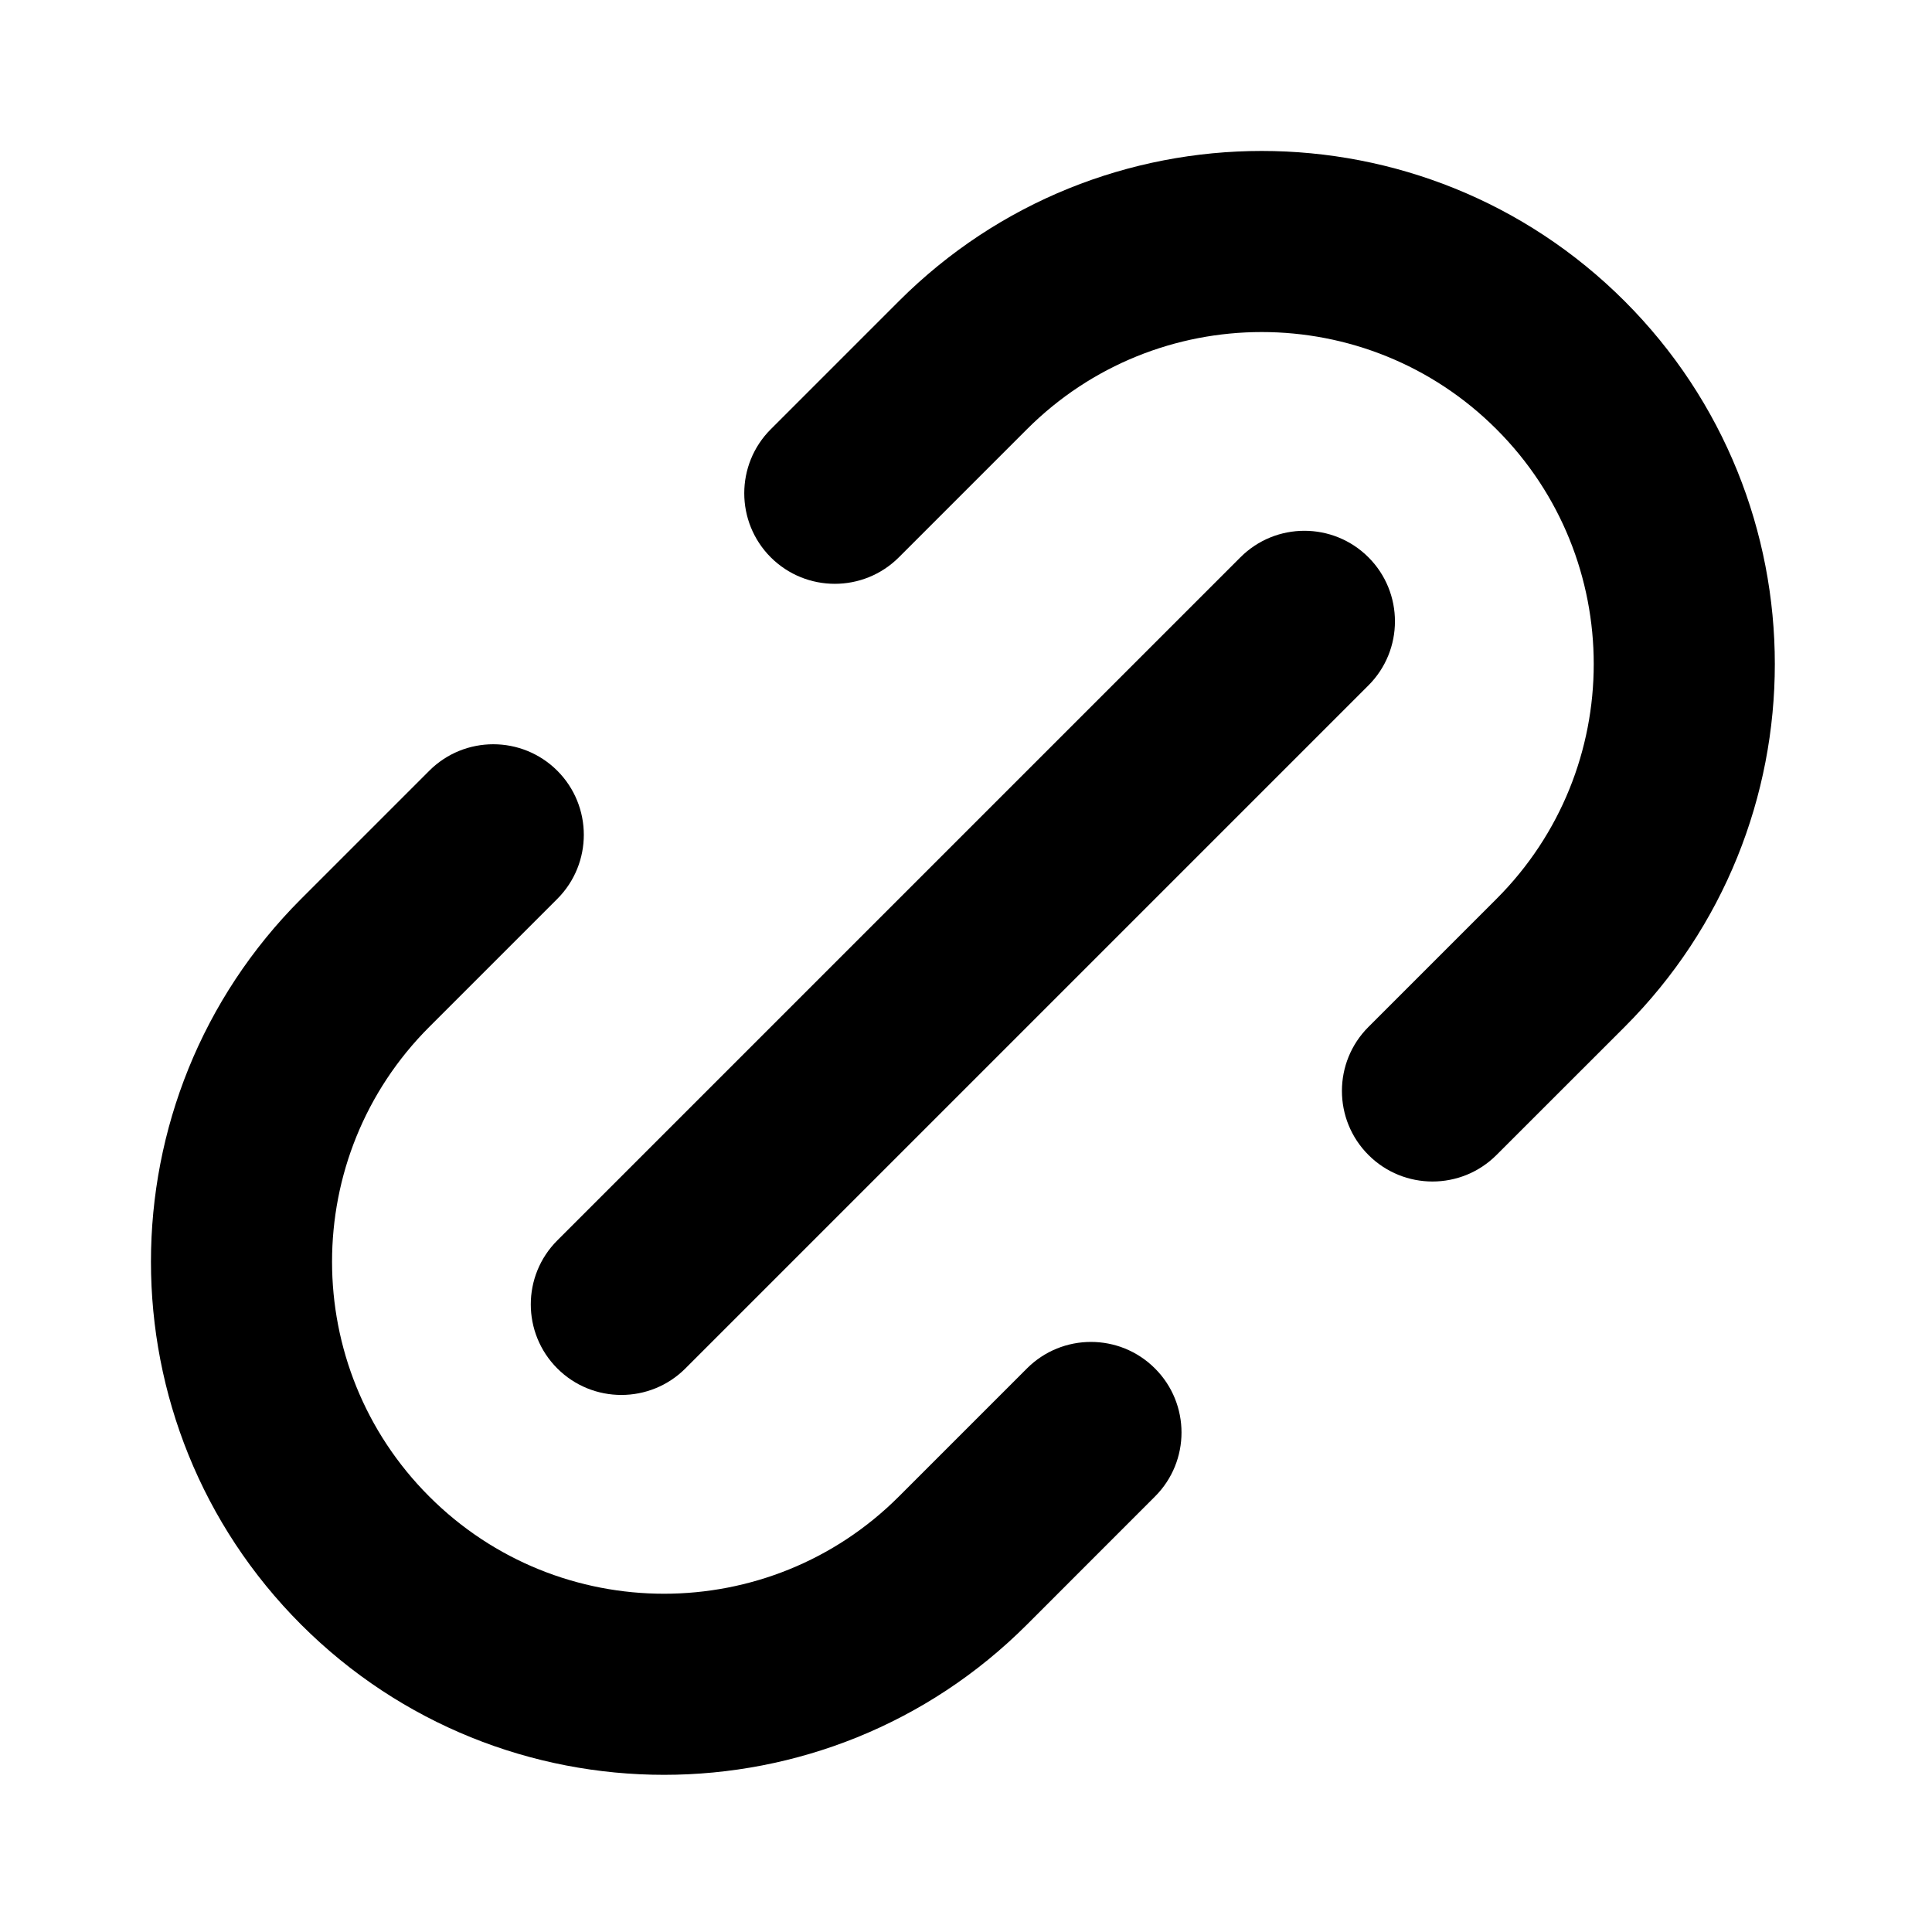
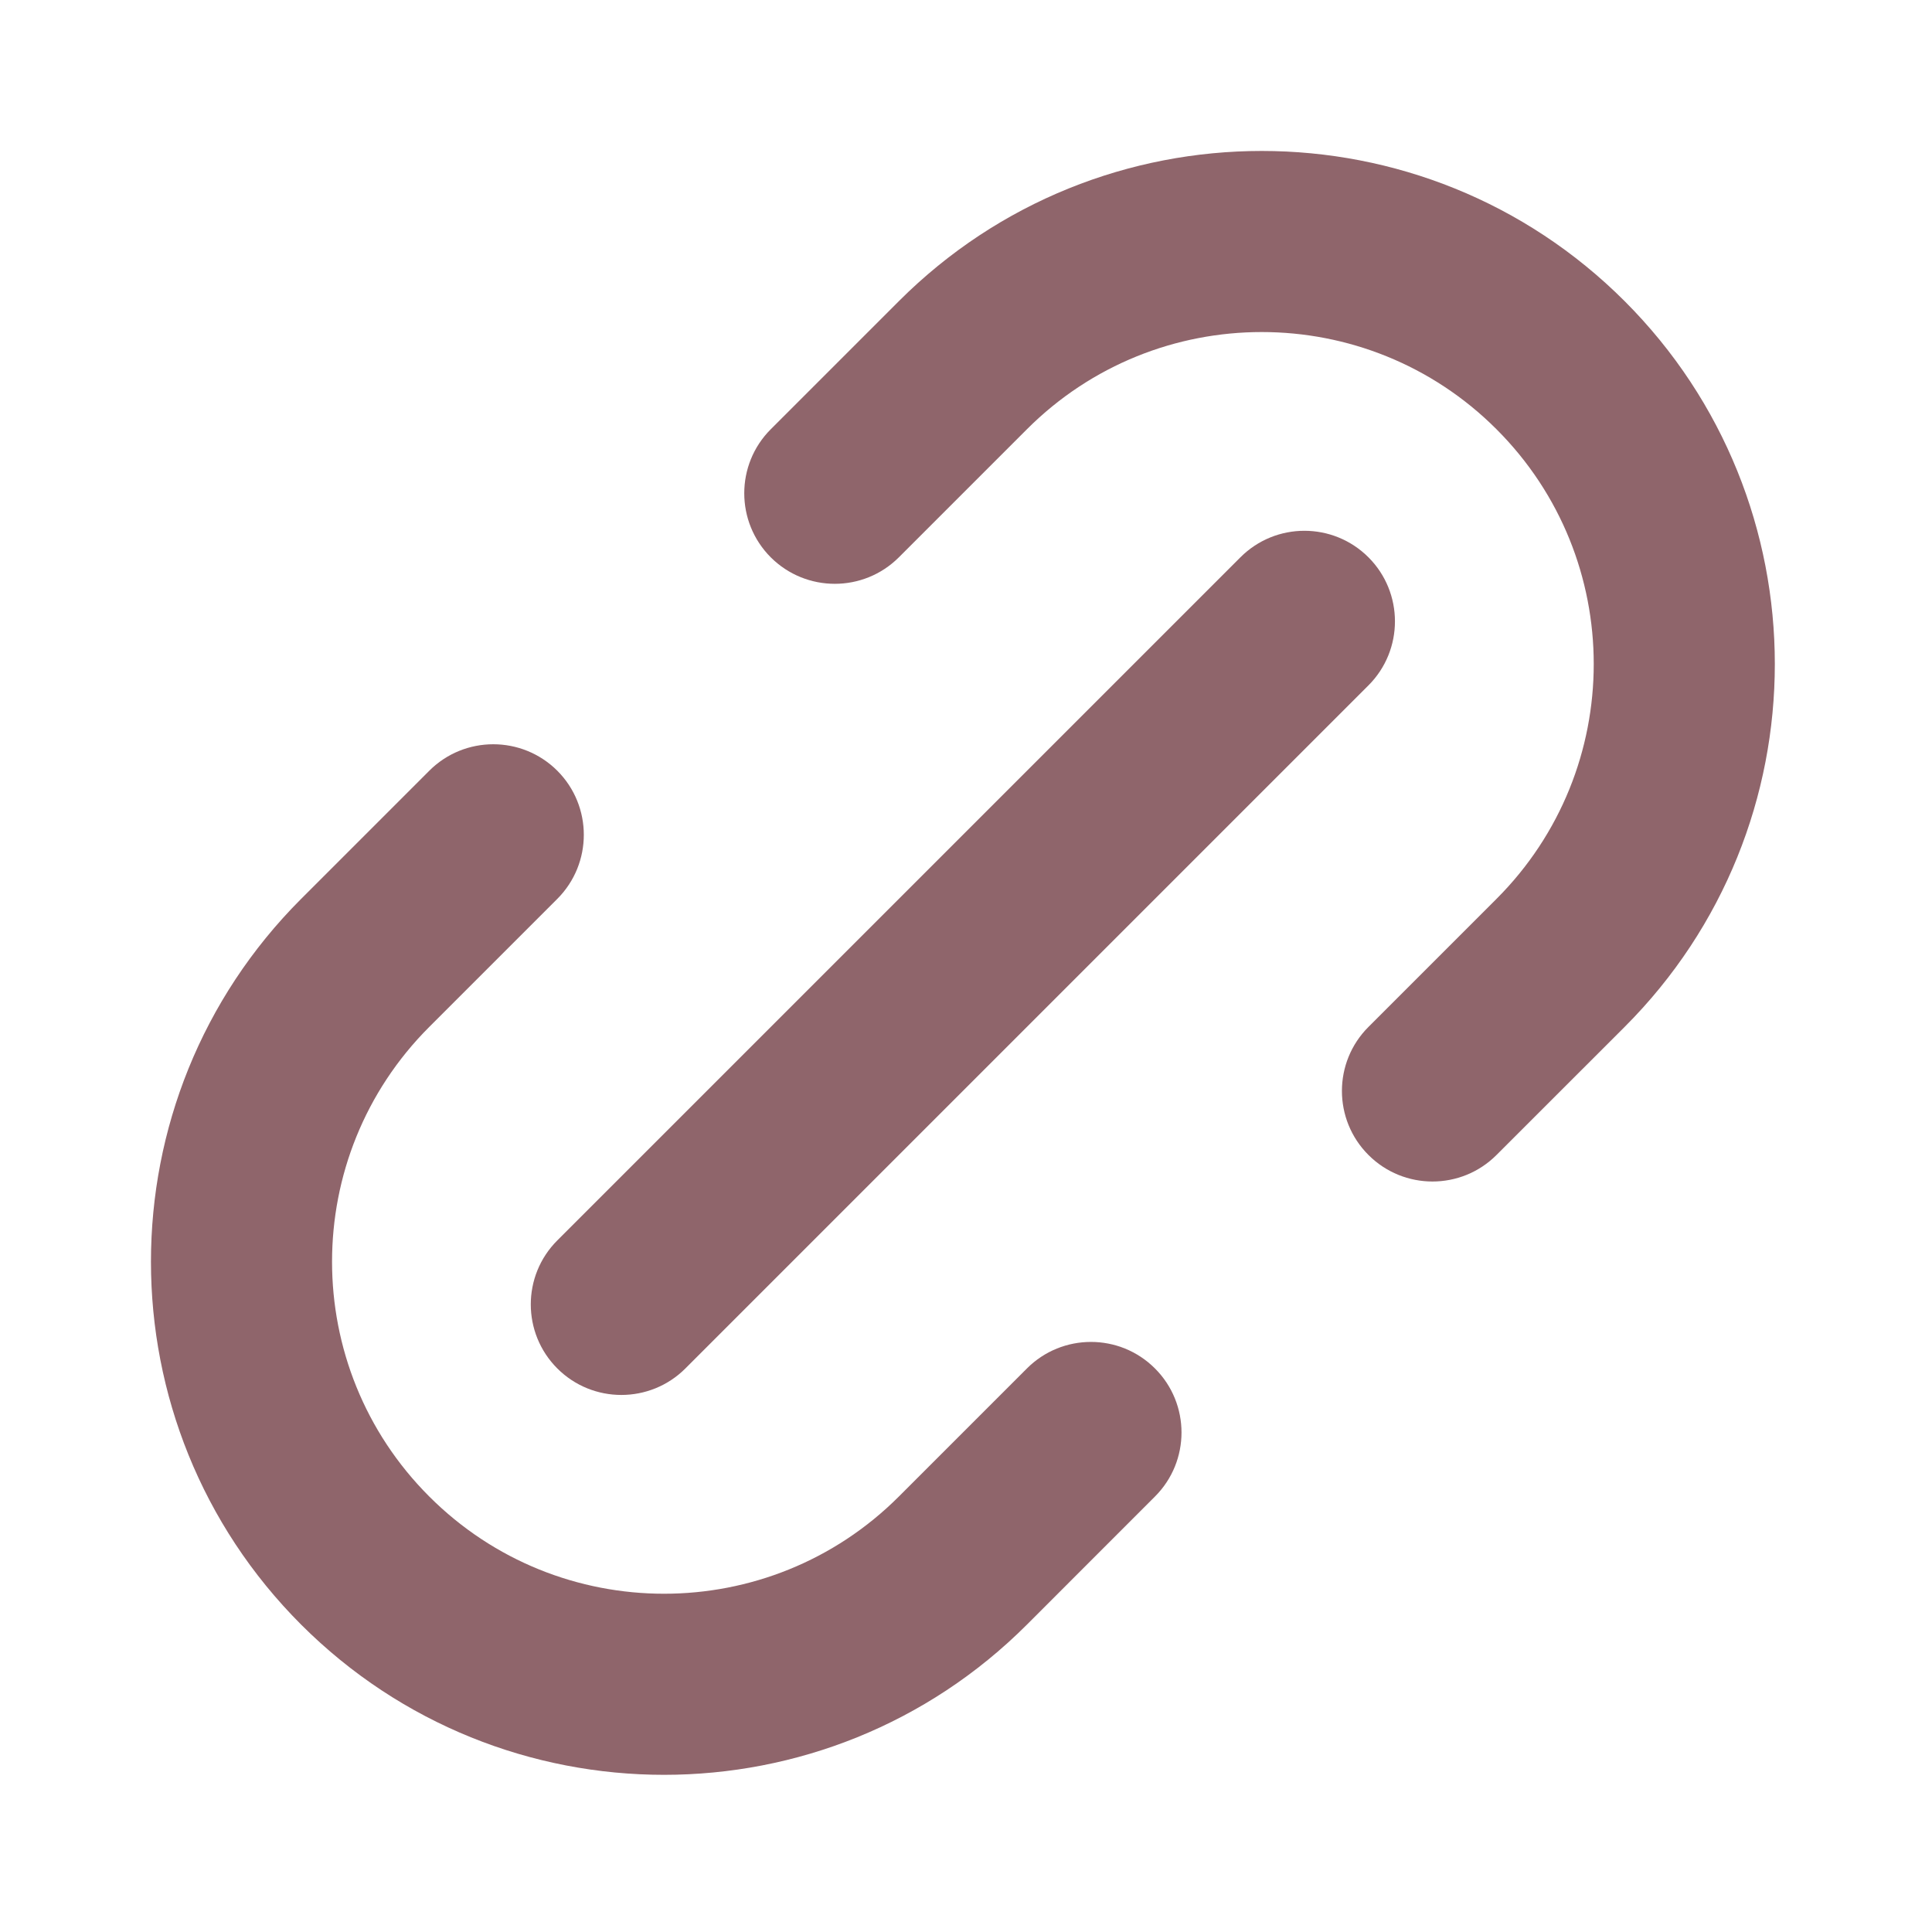
- <svg xmlns="http://www.w3.org/2000/svg" fill="#000000" width="800px" height="800px" viewBox="0 0 32 32" style="fill-rule:evenodd;clip-rule:evenodd;stroke-linejoin:round;stroke-miterlimit:2;" version="1.1" xml:space="preserve">
+ <svg xmlns="http://www.w3.org/2000/svg" fill="#8f656b" width="800px" height="800px" viewBox="0 0 32 32" style="fill-rule:evenodd;clip-rule:evenodd;stroke-linejoin:round;stroke-miterlimit:2;" version="1.1" xml:space="preserve">
  <path d="M24.787,19.13l2.122,-2.121c3.317,-3.317 3.317,-8.704 -0,-12.021c-3.318,-3.317 -8.704,-3.317 -12.021,0c-0,0 -2.122,2.122 -2.122,2.122c-0.585,0.585 -0.585,1.535 0,2.121c0.586,0.585 1.536,0.585 2.122,-0l2.121,-2.121c2.146,-2.147 5.632,-2.147 7.778,-0c2.147,2.146 2.147,5.631 0,7.778c0,-0 -2.121,2.121 -2.121,2.121c-0.586,0.585 -0.586,1.536 -0,2.121c0.585,0.586 1.536,0.586 2.121,0Z" />
  <path d="M7.11,12.766l-2.122,2.122c-3.317,3.317 -3.317,8.703 0,12.021c3.317,3.317 8.704,3.317 12.021,-0c0,-0 2.121,-2.122 2.121,-2.122c0.586,-0.585 0.586,-1.536 0,-2.121c-0.585,-0.586 -1.536,-0.586 -2.121,-0l-2.121,2.121c-2.147,2.147 -5.632,2.147 -7.778,0c-2.147,-2.146 -2.147,-5.632 -0,-7.778c-0,0 2.121,-2.121 2.121,-2.121c0.585,-0.586 0.585,-1.536 -0,-2.122c-0.586,-0.585 -1.536,-0.585 -2.121,0Z" />
  <path d="M11.352,22.666l11.314,-11.314c0.585,-0.585 0.585,-1.536 -0,-2.121c-0.586,-0.586 -1.536,-0.586 -2.121,-0l-11.314,11.314c-0.586,0.585 -0.586,1.535 -0,2.121c0.585,0.585 1.536,0.585 2.121,-0Z" />
  <g id="Icon" />
</svg>
